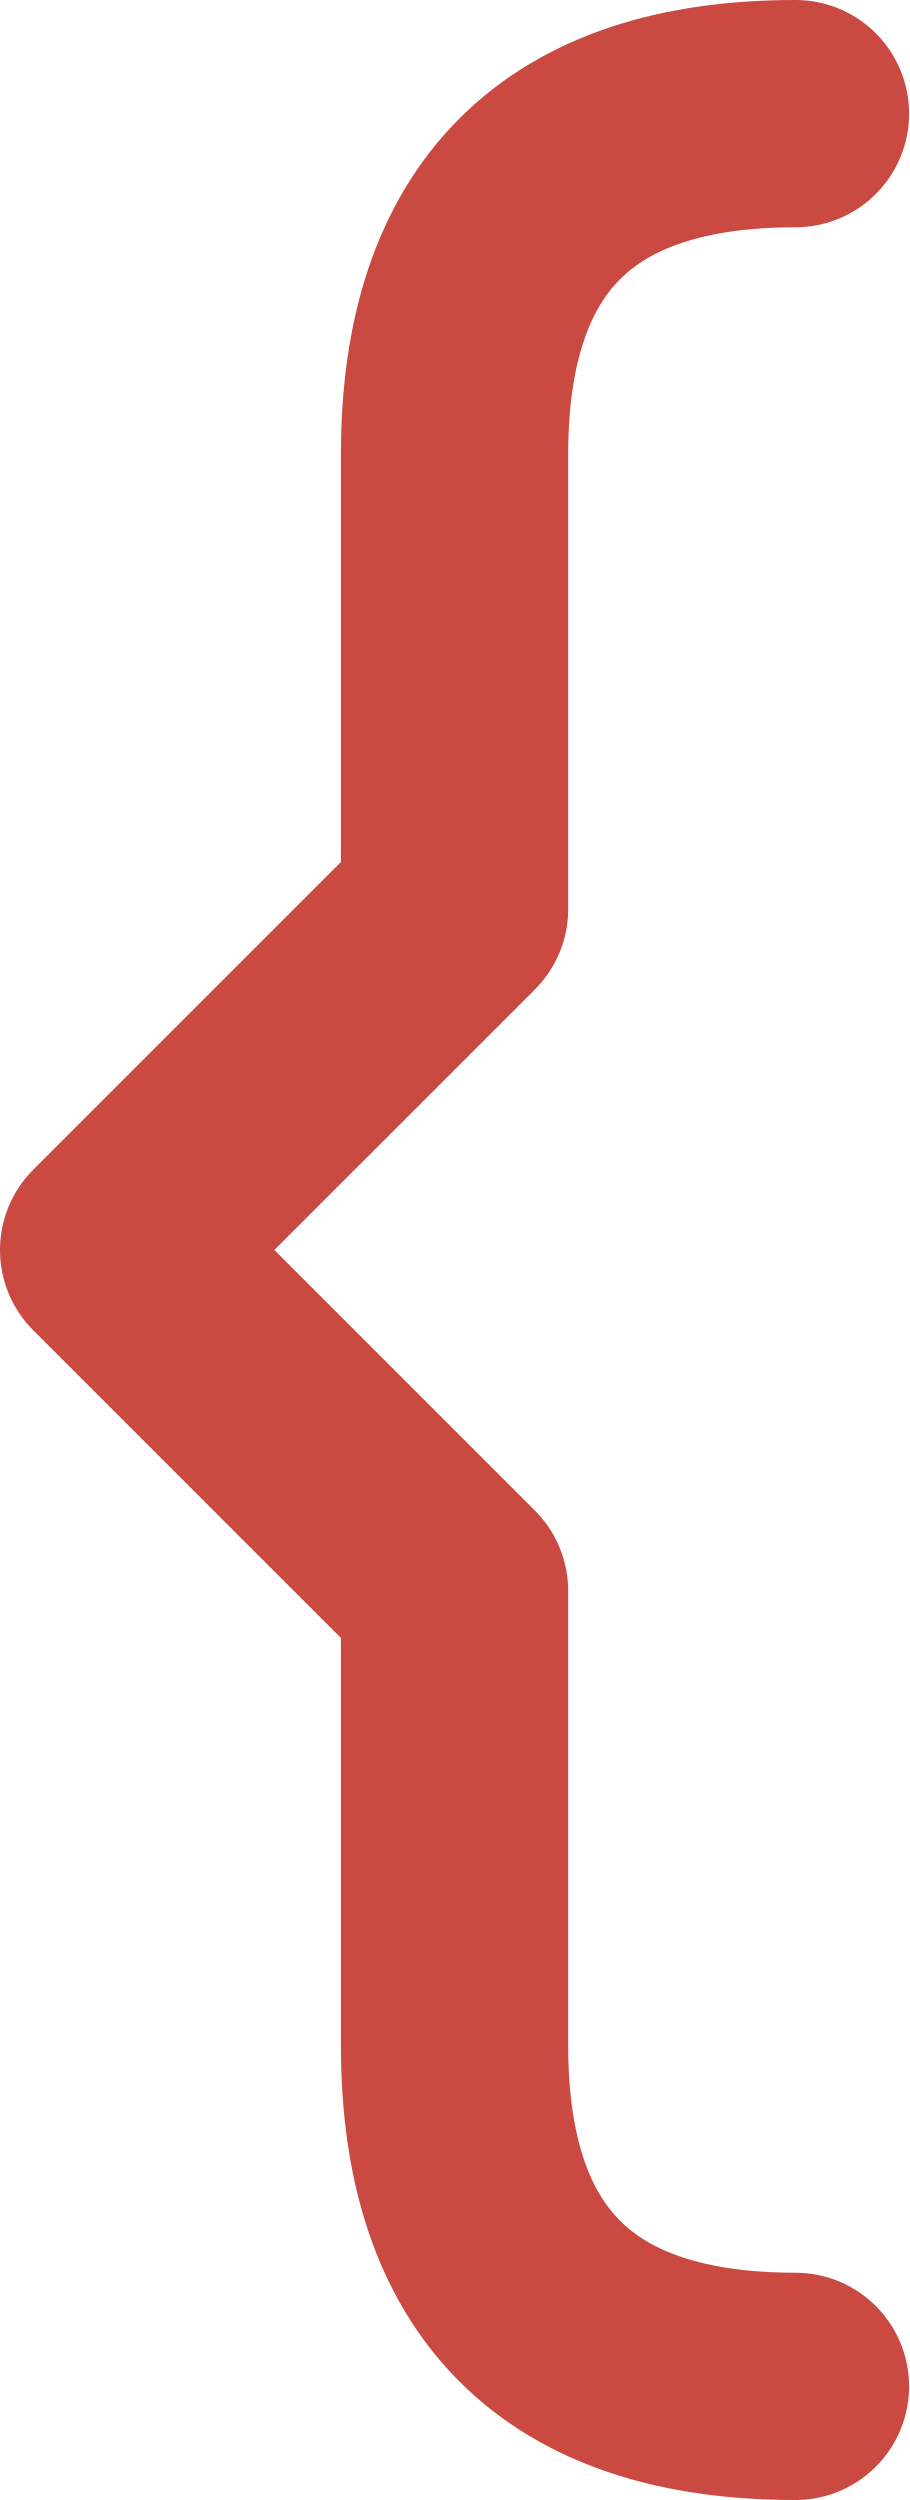
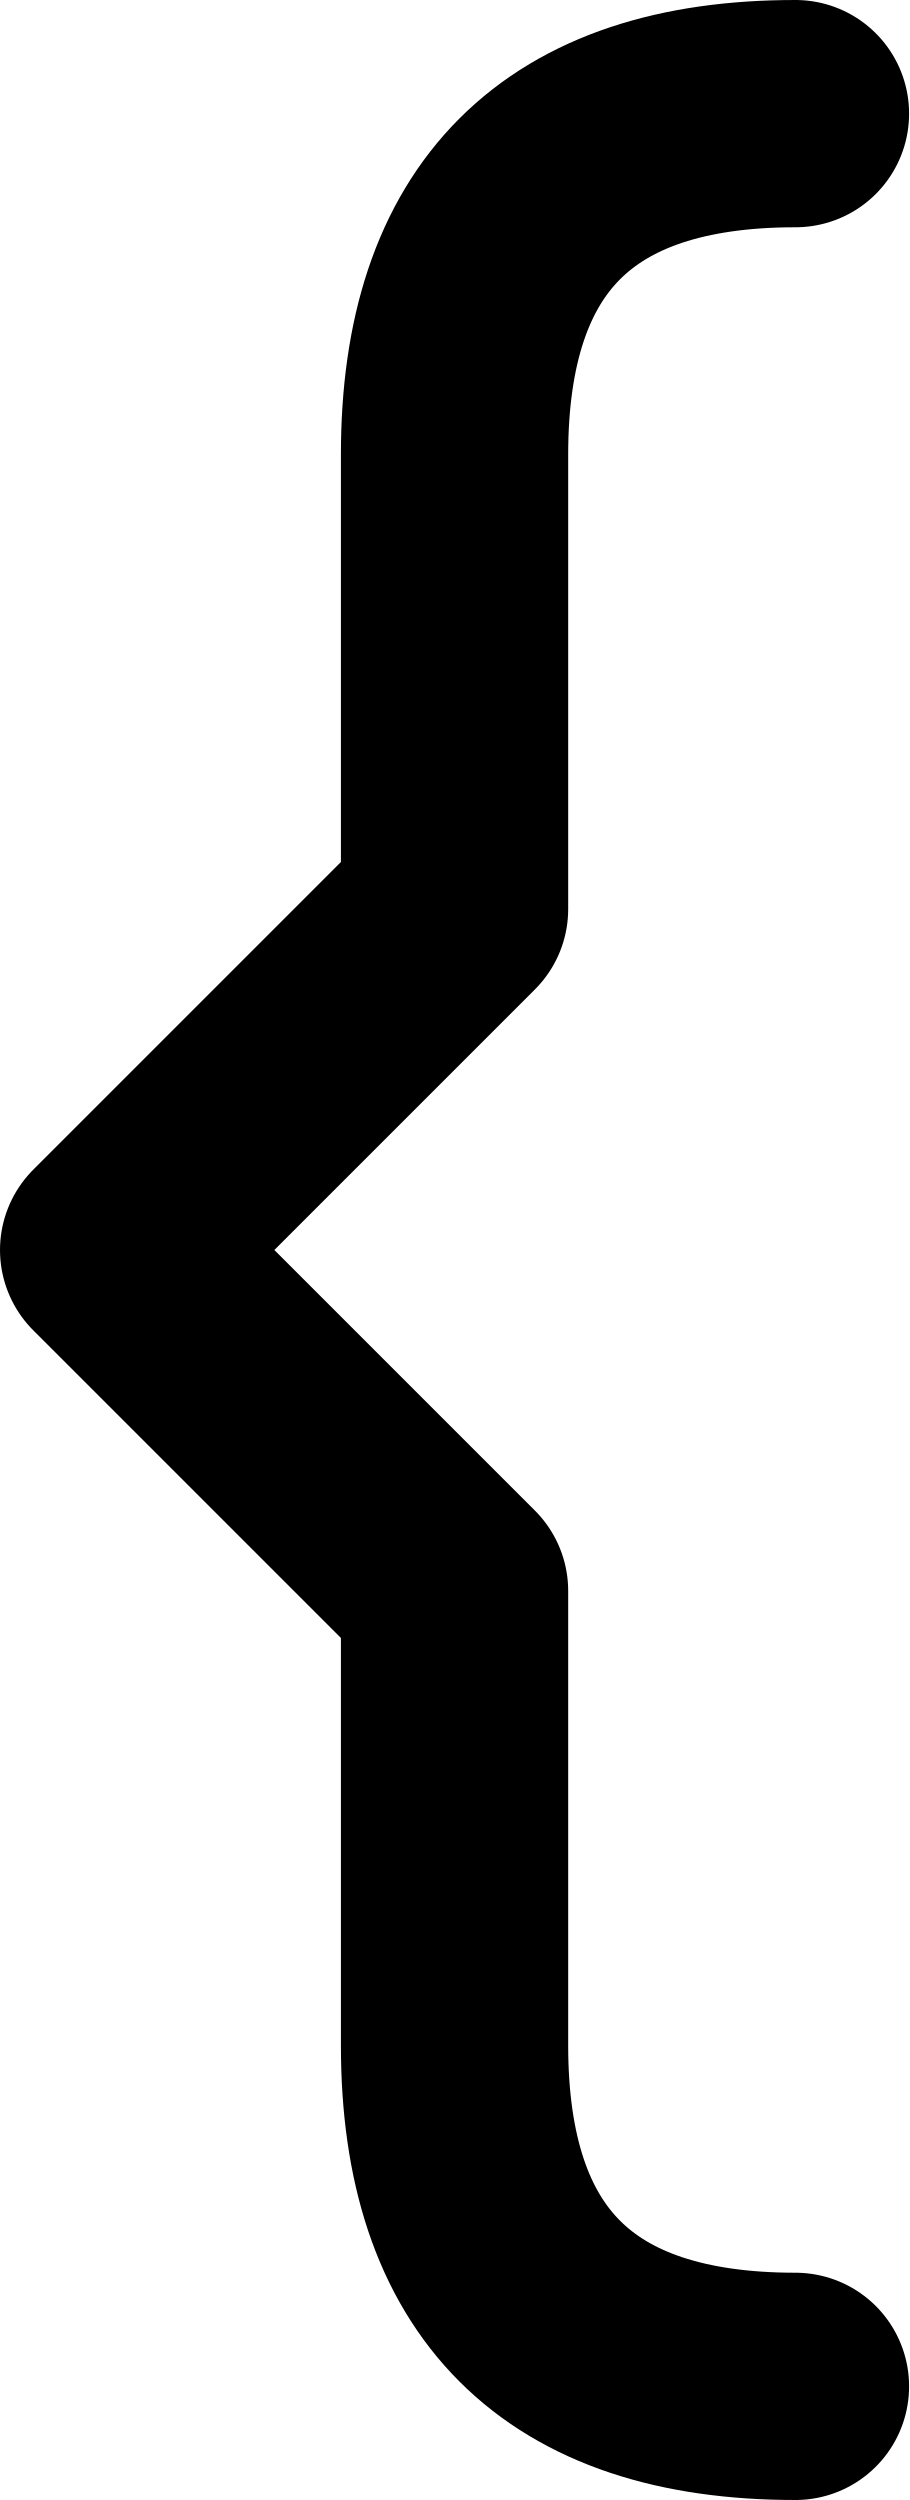
<svg xmlns="http://www.w3.org/2000/svg" version="1.1" id="Layer_1" x="0px" y="0px" width="8px" height="22px" viewBox="0 0 8 22" style="enable-background:new 0 0 8 22;" xml:space="preserve">
  <style type="text/css">
- 	.st0{fill:#CA4941;}
- 	.st1{fill:none;stroke:#CA4941;stroke-width:2;stroke-linecap:round;stroke-linejoin:round;stroke-miterlimit:10;}
- </style>
+ 		.st0 {
+ 			fill: none;
+ 		}
+ 
+ 		.st1 {
+ 			fill: none;
+ 			stroke: currentColor;
+ 			stroke-width: 2;
+ 			stroke-linecap: round;
+ 			stroke-linejoin: round;
+ 			stroke-miterlimit: 10;
+ 		}
+ 	</style>
  <path class="st0" d="M2.8,21.7" />
  <path class="st1" d="M7,1C5,1,4,2,4,4v4l-3,3l3,3v4c0,2,1,3,3,3" />
</svg>
